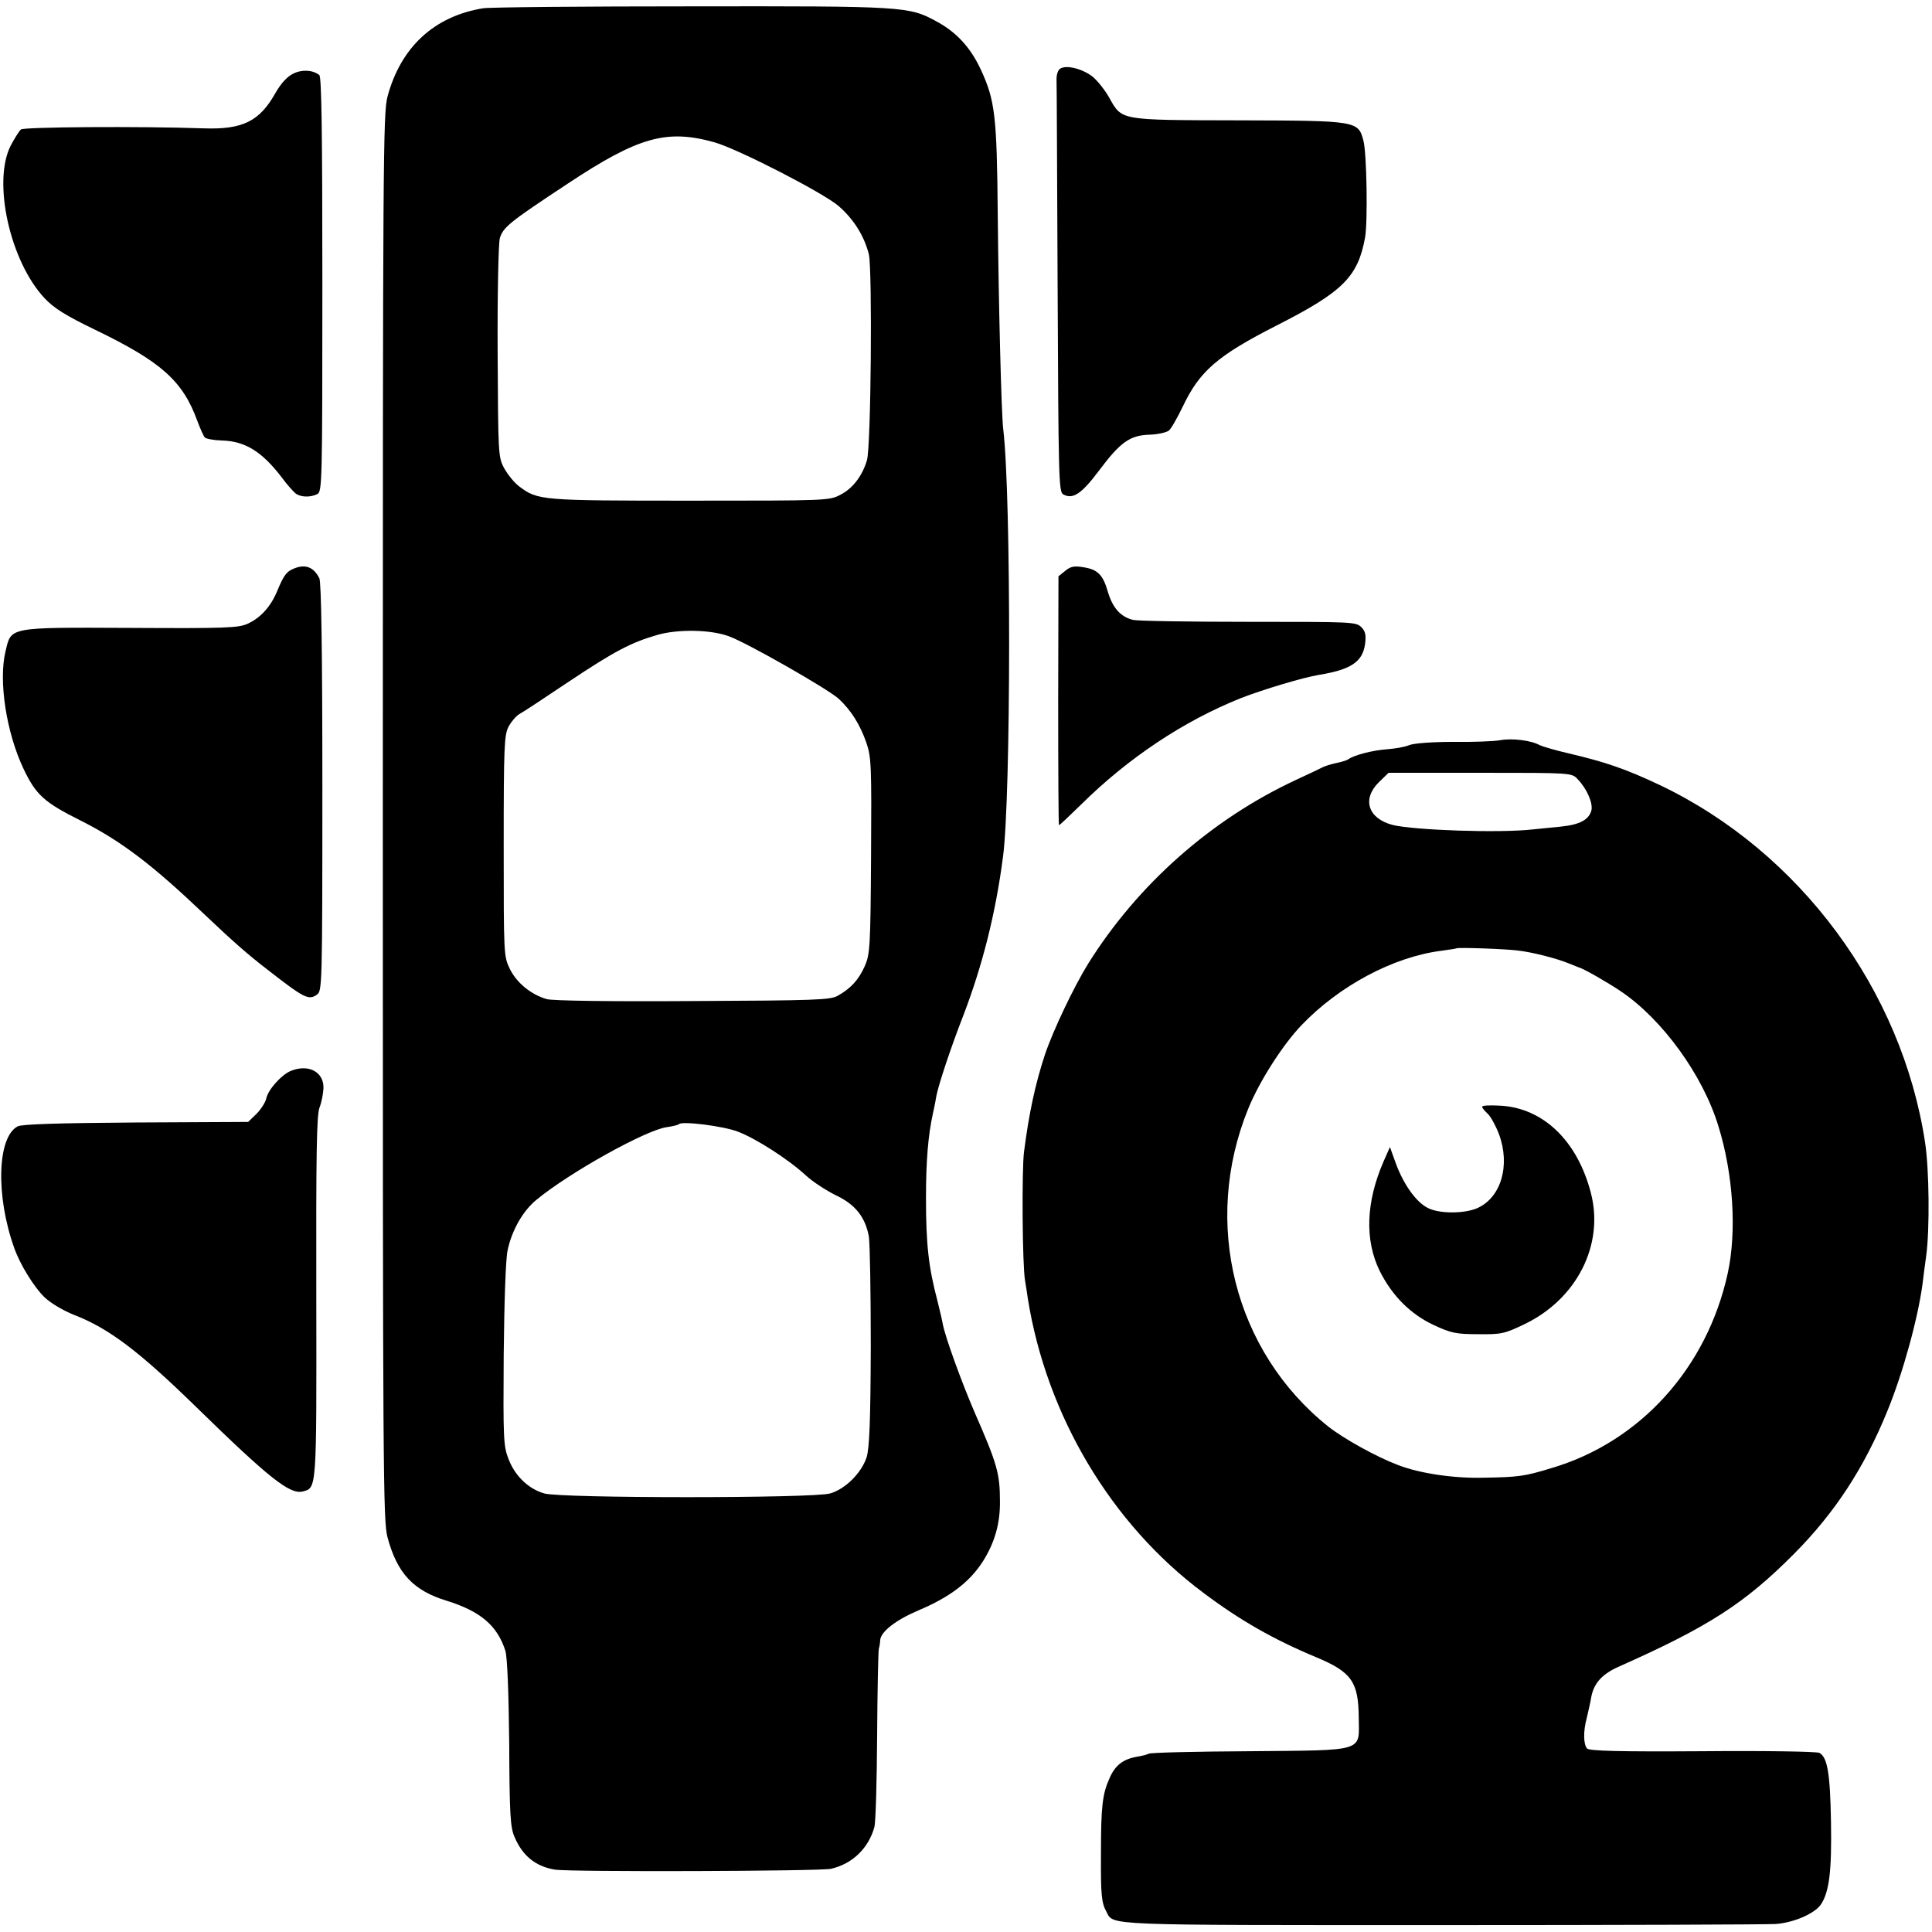
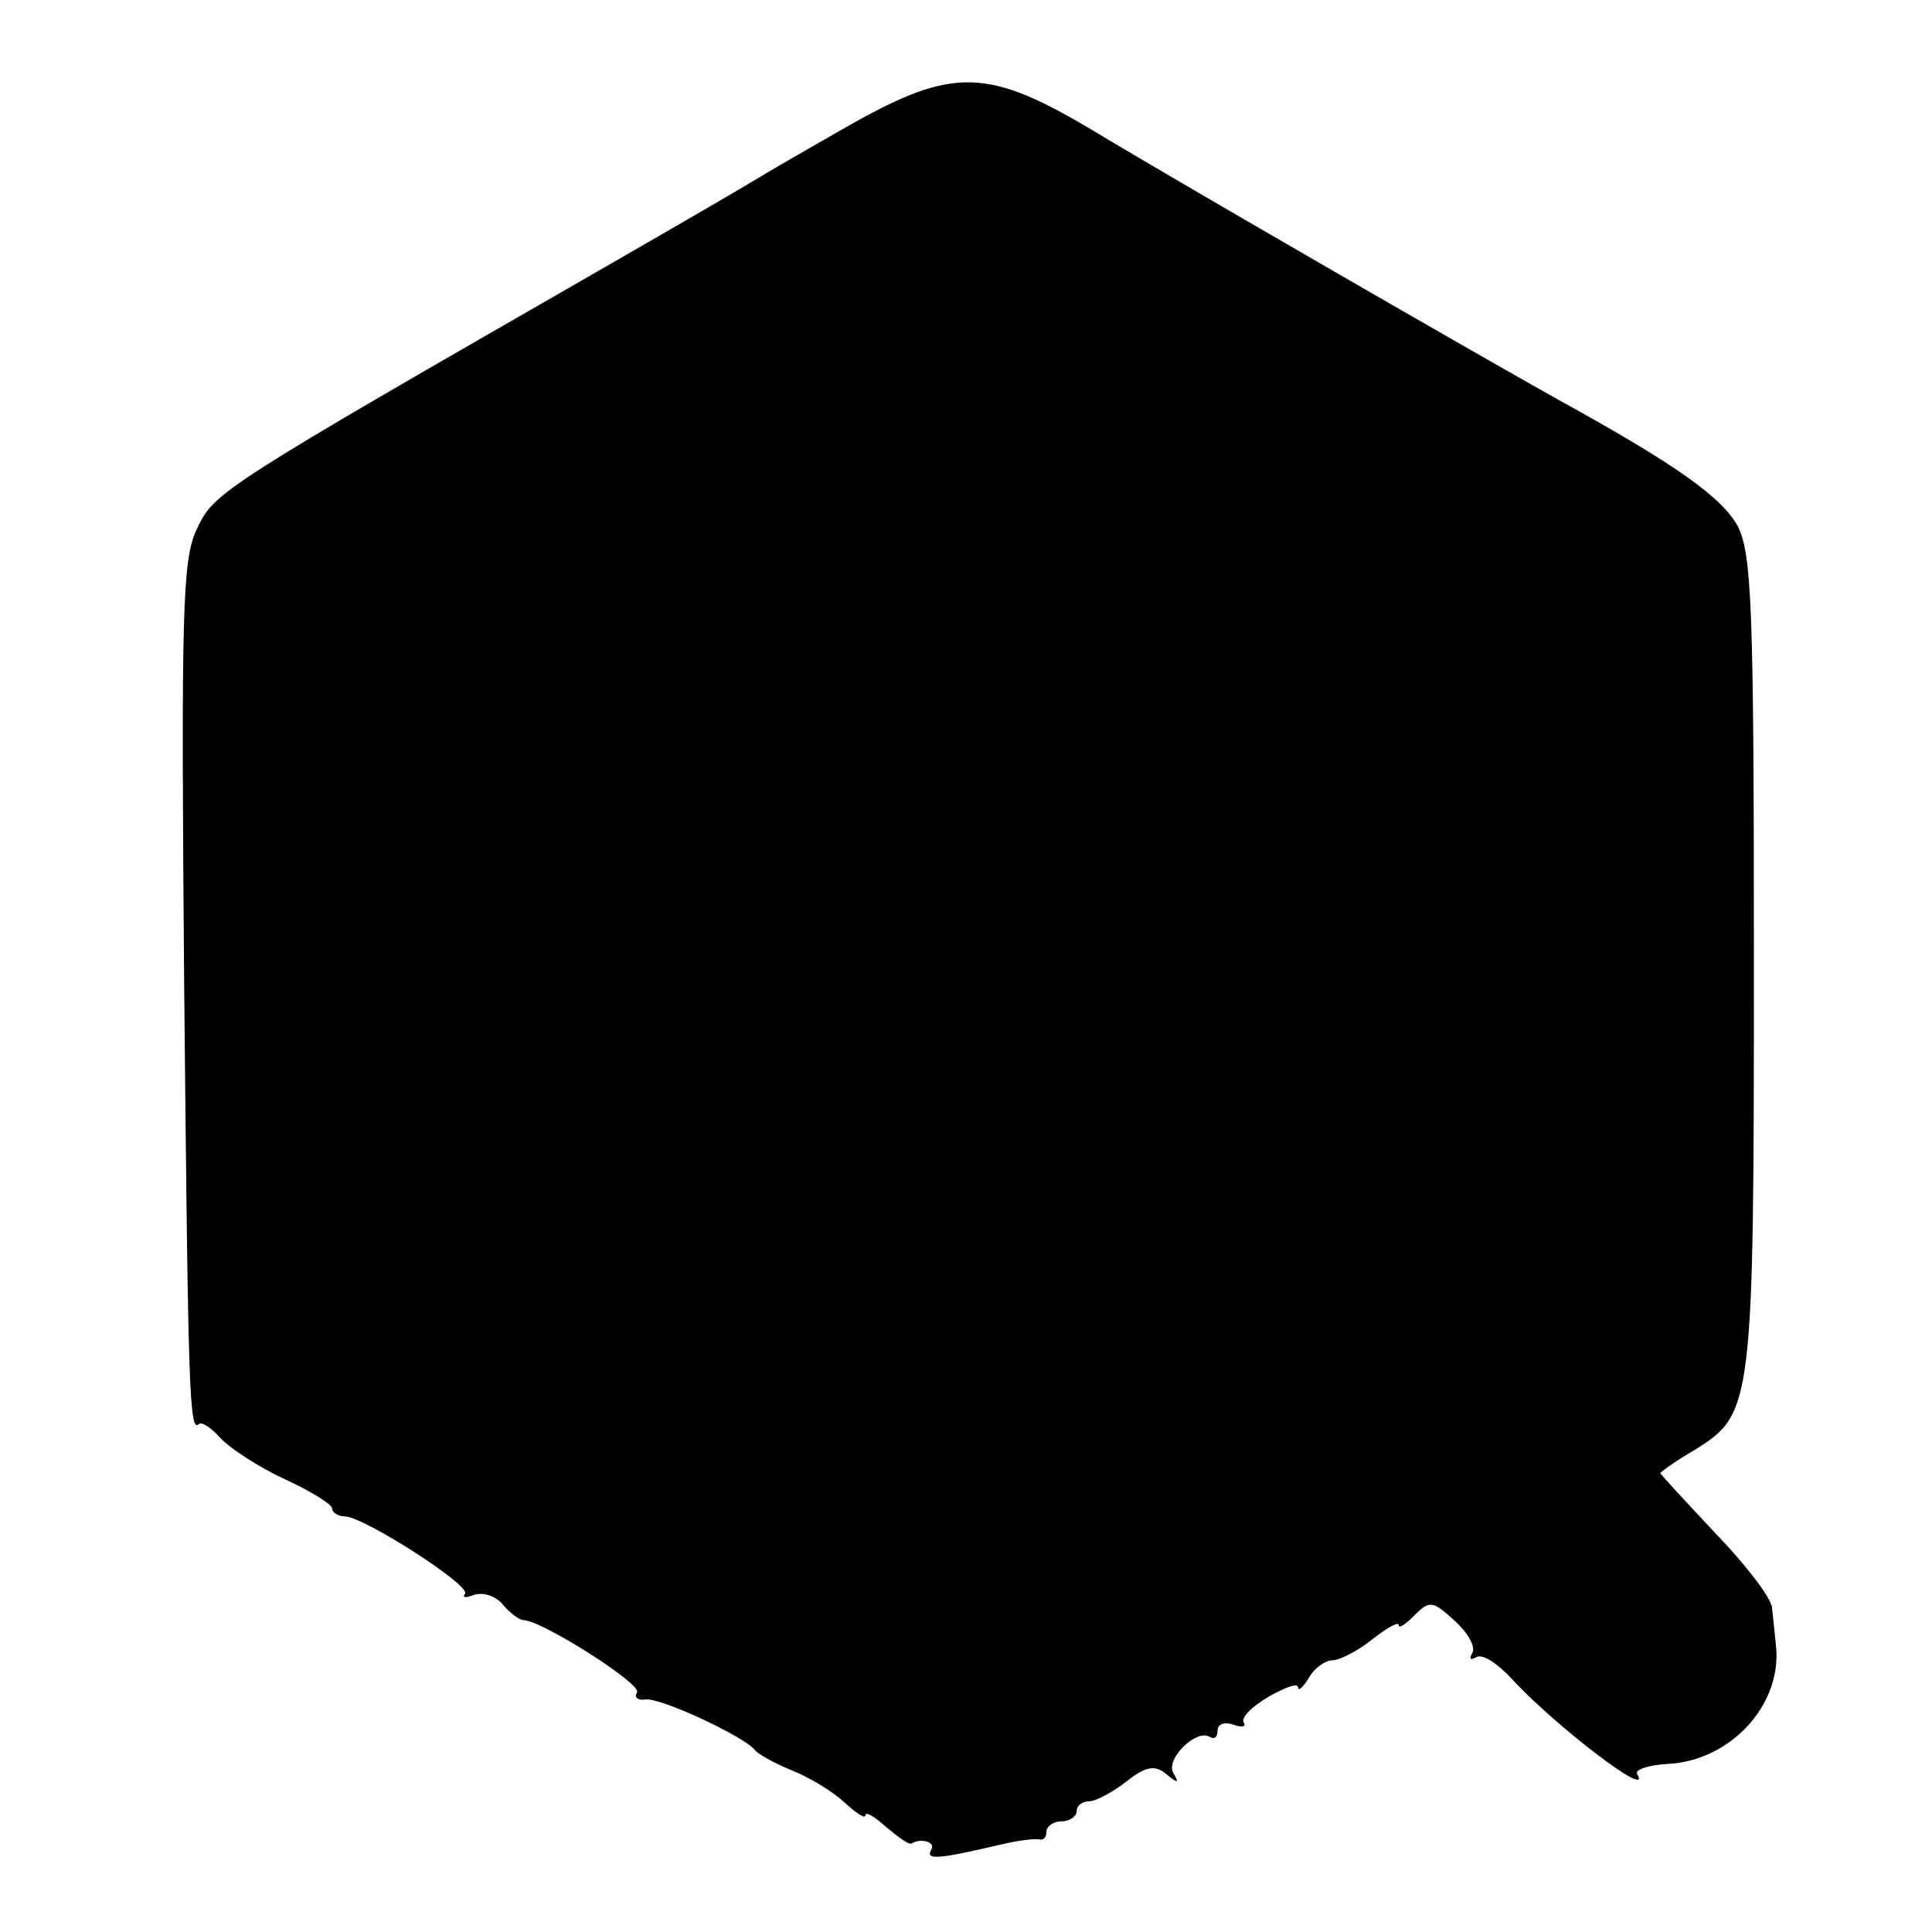
- <svg xmlns="http://www.w3.org/2000/svg" version="1.0" width="700pt" height="700pt" viewBox="0 0 700 700" preserveAspectRatio="xMidYMid meet">
-   <g transform="translate(0,700) scale(0.1,-0.1)" fill="#000000" stroke="none">
-     <path d="M1750 6970 c-177 -29 -298 -141 -346 -320 -16 -61 -17 -220 -17 -2610 0 -2382 1 -2549 17 -2610 35 -130 93 -193 215 -230 122 -38 183 -90 212 -181 7 -21 12 -149 14 -334 1 -258 4 -306 19 -340 29 -69 76 -107 146 -119 54 -9 960 -6 1001 3 78 18 136 75 157 151 5 19 9 168 10 330 1 162 4 304 6 315 3 11 5 25 5 32 2 31 56 73 138 108 114 48 185 102 233 176 43 67 64 138 63 219 0 101 -10 136 -91 321 -48 111 -107 274 -116 321 -2 13 -11 50 -19 83 -33 124 -42 208 -42 375 0 134 8 228 25 305 5 22 11 52 13 66 8 40 52 174 97 289 69 180 117 368 144 575 29 216 30 1309 1 1549 -7 55 -17 461 -20 781 -3 354 -10 411 -60 520 -38 83 -90 139 -163 178 -99 54 -117 55 -887 54 -390 0 -730 -3 -755 -7z m840 -486 c86 -25 394 -183 449 -231 55 -48 92 -108 109 -174 13 -56 8 -700 -7 -747 -17 -57 -52 -102 -95 -124 -41 -22 -46 -22 -546 -22 -540 0 -551 1 -618 51 -18 13 -42 43 -55 66 -22 41 -22 49 -24 422 -1 209 3 394 8 412 12 40 36 59 245 197 258 171 360 199 534 150z m50 -1789 c65 -23 361 -192 399 -227 45 -42 77 -93 100 -159 18 -52 19 -83 17 -410 -2 -332 -4 -357 -23 -400 -22 -49 -50 -80 -98 -107 -27 -15 -80 -17 -525 -19 -300 -2 -509 1 -529 7 -56 16 -108 58 -133 108 -23 47 -23 49 -23 447 0 364 2 403 18 433 10 18 27 38 39 45 12 6 92 59 177 116 168 112 227 143 324 171 75 21 191 19 257 -5z m33 -1795 c66 -25 183 -100 247 -159 25 -23 73 -54 107 -71 71 -33 108 -79 121 -150 4 -25 7 -205 7 -400 -1 -274 -5 -365 -15 -400 -19 -57 -77 -115 -132 -131 -61 -18 -975 -18 -1036 0 -57 16 -107 64 -130 126 -18 46 -19 75 -17 375 2 190 7 347 14 379 15 73 56 145 106 185 119 98 394 251 470 262 22 3 42 8 45 11 11 12 161 -7 213 -27z" />
-     <path d="M3841 6751 c-8 -5 -13 -22 -13 -37 1 -16 2 -359 4 -762 3 -680 4 -734 20 -743 35 -20 67 2 130 86 77 103 112 128 183 130 30 1 61 8 70 15 8 6 30 45 50 86 61 129 125 185 341 295 240 122 294 176 320 319 10 57 6 306 -6 350 -19 72 -21 73 -455 74 -432 1 -419 -1 -466 82 -15 27 -42 61 -60 76 -37 29 -96 44 -118 29z" />
-     <path d="M1062 6733 c-22 -11 -44 -35 -64 -70 -58 -103 -119 -133 -261 -128 -232 8 -650 5 -661 -4 -7 -6 -23 -32 -37 -58 -67 -131 -3 -420 123 -554 33 -35 75 -62 183 -114 240 -116 317 -185 370 -330 10 -27 22 -54 27 -60 5 -5 32 -10 61 -11 85 -2 146 -40 218 -134 18 -25 41 -50 49 -57 18 -15 55 -16 80 -3 17 9 18 43 18 759 0 556 -3 752 -11 759 -24 19 -63 21 -95 5z" />
-     <path d="M1065 4940 c-26 -10 -37 -24 -60 -80 -24 -58 -60 -98 -108 -120 -33 -15 -78 -17 -422 -15 -448 2 -434 4 -455 -85 -26 -107 3 -294 65 -425 45 -95 75 -122 207 -188 147 -74 260 -160 453 -344 100 -95 155 -143 220 -193 137 -107 153 -115 183 -94 19 13 20 25 20 751 0 496 -4 745 -11 758 -21 41 -51 52 -92 35z" />
-     <path d="M3860 4932 l-25 -20 -1 -451 c0 -248 1 -451 3 -451 2 0 38 34 81 76 170 168 371 302 579 385 77 30 226 75 283 84 115 19 157 47 166 112 4 33 1 46 -14 61 -19 19 -36 19 -408 19 -214 0 -402 3 -419 7 -45 11 -74 44 -91 102 -18 62 -37 81 -90 89 -31 5 -45 3 -64 -13z" />
-     <path d="M5435 4318 c-22 -4 -98 -7 -170 -6 -79 0 -142 -5 -160 -12 -16 -7 -54 -13 -83 -15 -49 -4 -114 -20 -137 -36 -5 -4 -26 -10 -45 -14 -19 -4 -41 -11 -50 -16 -8 -4 -51 -25 -95 -45 -307 -143 -573 -379 -752 -665 -51 -82 -127 -241 -157 -330 -35 -106 -58 -213 -76 -354 -8 -66 -6 -410 4 -465 3 -19 8 -48 10 -65 68 -424 302 -817 636 -1066 133 -100 254 -169 410 -234 127 -53 152 -89 153 -218 1 -126 28 -118 -396 -122 -195 -1 -360 -5 -365 -9 -5 -3 -24 -8 -43 -11 -50 -9 -79 -31 -99 -78 -26 -58 -31 -102 -31 -273 -1 -152 2 -178 20 -211 26 -50 -18 -48 1215 -48 633 0 1178 2 1210 4 67 5 144 39 165 73 29 46 38 121 35 297 -3 177 -13 234 -42 250 -9 5 -200 8 -424 6 -304 -2 -410 1 -418 10 -13 16 -14 62 -1 110 5 22 13 55 16 74 9 51 38 84 97 111 329 146 460 231 638 410 148 149 254 311 338 517 56 136 111 335 128 463 2 19 8 64 13 100 13 95 11 312 -4 410 -84 554 -455 1054 -960 1295 -120 57 -197 84 -330 115 -48 11 -95 25 -106 30 -32 18 -102 26 -144 18z m281 -141 c34 -35 56 -87 50 -113 -9 -34 -42 -52 -111 -59 -33 -3 -78 -8 -100 -10 -122 -14 -432 -3 -509 16 -89 23 -112 93 -51 154 l36 35 332 0 c330 0 332 0 353 -23z m-216 -621 c53 -6 142 -29 185 -47 17 -7 32 -13 35 -14 17 -4 104 -54 153 -87 151 -102 297 -304 353 -488 54 -174 67 -381 34 -533 -75 -343 -317 -611 -638 -706 -98 -30 -120 -33 -247 -35 -108 -3 -233 16 -310 46 -79 30 -196 95 -252 139 -341 272 -459 739 -290 1153 40 98 124 230 193 302 137 143 333 247 505 269 30 4 55 8 56 9 4 4 178 -2 223 -8z" />
-     <path d="M5370 2990 c0 -4 9 -15 20 -25 11 -10 29 -43 41 -74 42 -113 8 -231 -80 -269 -48 -20 -138 -20 -179 2 -42 22 -86 84 -114 159 l-22 61 -23 -52 c-64 -147 -69 -285 -14 -397 45 -90 112 -157 196 -196 62 -29 81 -33 160 -33 84 -1 95 1 168 36 190 91 290 288 241 476 -49 189 -173 308 -329 316 -36 2 -65 1 -65 -4z" />
-     <path d="M1054 3120 c-33 -13 -82 -67 -89 -99 -3 -15 -20 -41 -36 -57 l-30 -29 -407 -2 c-280 -2 -413 -6 -428 -14 -74 -39 -80 -251 -13 -439 21 -61 72 -143 110 -180 22 -21 67 -48 107 -64 127 -49 236 -132 444 -335 262 -256 338 -316 384 -305 52 13 51 -1 50 704 -1 520 1 662 12 688 7 18 13 49 14 69 2 59 -54 89 -118 63z" />
+ <svg xmlns="http://www.w3.org/2000/svg" version="1.0" width="192pt" height="192pt" viewBox="0 0 192 192" preserveAspectRatio="xMidYMid meet">
+   <g transform="translate(0,192) scale(0.1,-0.1)" fill="#000000" stroke="none">
+     <path d="M845 1796 c-44 -25 -87 -50 -95 -55 -8 -5 -75 -44 -148 -86 -383 -220 -389 -224 -406 -260 -15 -30 -16 -81 -13 -452 4 -409 5 -448 15 -438 3 2 12 -4 21 -14 9 -10 38 -29 64 -41 26 -12 47 -25 47 -29 0 -4 6 -8 13 -8 20 -1 127 -70 119 -77 -3 -4 1 -4 9 -1 9 3 22 -1 29 -10 7 -8 16 -15 20 -15 18 0 119 -64 113 -72 -3 -5 1 -8 8 -7 14 3 99 -37 109 -50 3 -4 19 -13 36 -20 18 -7 41 -21 53 -32 12 -11 21 -17 21 -13 0 4 9 -1 21 -12 12 -10 23 -18 25 -16 10 6 25 1 19 -7 -5 -10 10 -8 70 6 17 4 33 6 38 5 4 -1 7 2 7 8 0 5 7 10 15 10 8 0 15 5 15 10 0 6 6 10 13 10 6 0 23 9 37 20 19 15 28 16 39 7 12 -10 13 -9 7 1 -8 14 23 44 36 36 5 -3 8 0 8 6 0 7 7 9 16 6 8 -3 13 -2 10 2 -3 5 8 16 25 26 16 9 29 14 29 9 0 -4 5 0 11 10 5 9 16 17 23 17 7 0 25 9 40 21 14 11 26 18 26 14 0 -4 7 1 16 10 15 15 18 14 40 -6 13 -12 21 -26 17 -32 -3 -6 -2 -7 4 -4 6 4 21 -6 35 -21 42 -46 141 -122 125 -95 -3 4 11 9 30 10 63 3 114 59 108 117 -1 11 -3 29 -4 38 0 9 -26 43 -56 74 -30 32 -55 59 -55 60 0 1 15 12 34 23 58 36 59 43 59 485 0 351 -2 405 -16 433 -16 29 -61 61 -177 125 -65 36 -372 213 -460 266 -108 65 -142 66 -245 8z" />
  </g>
</svg>
